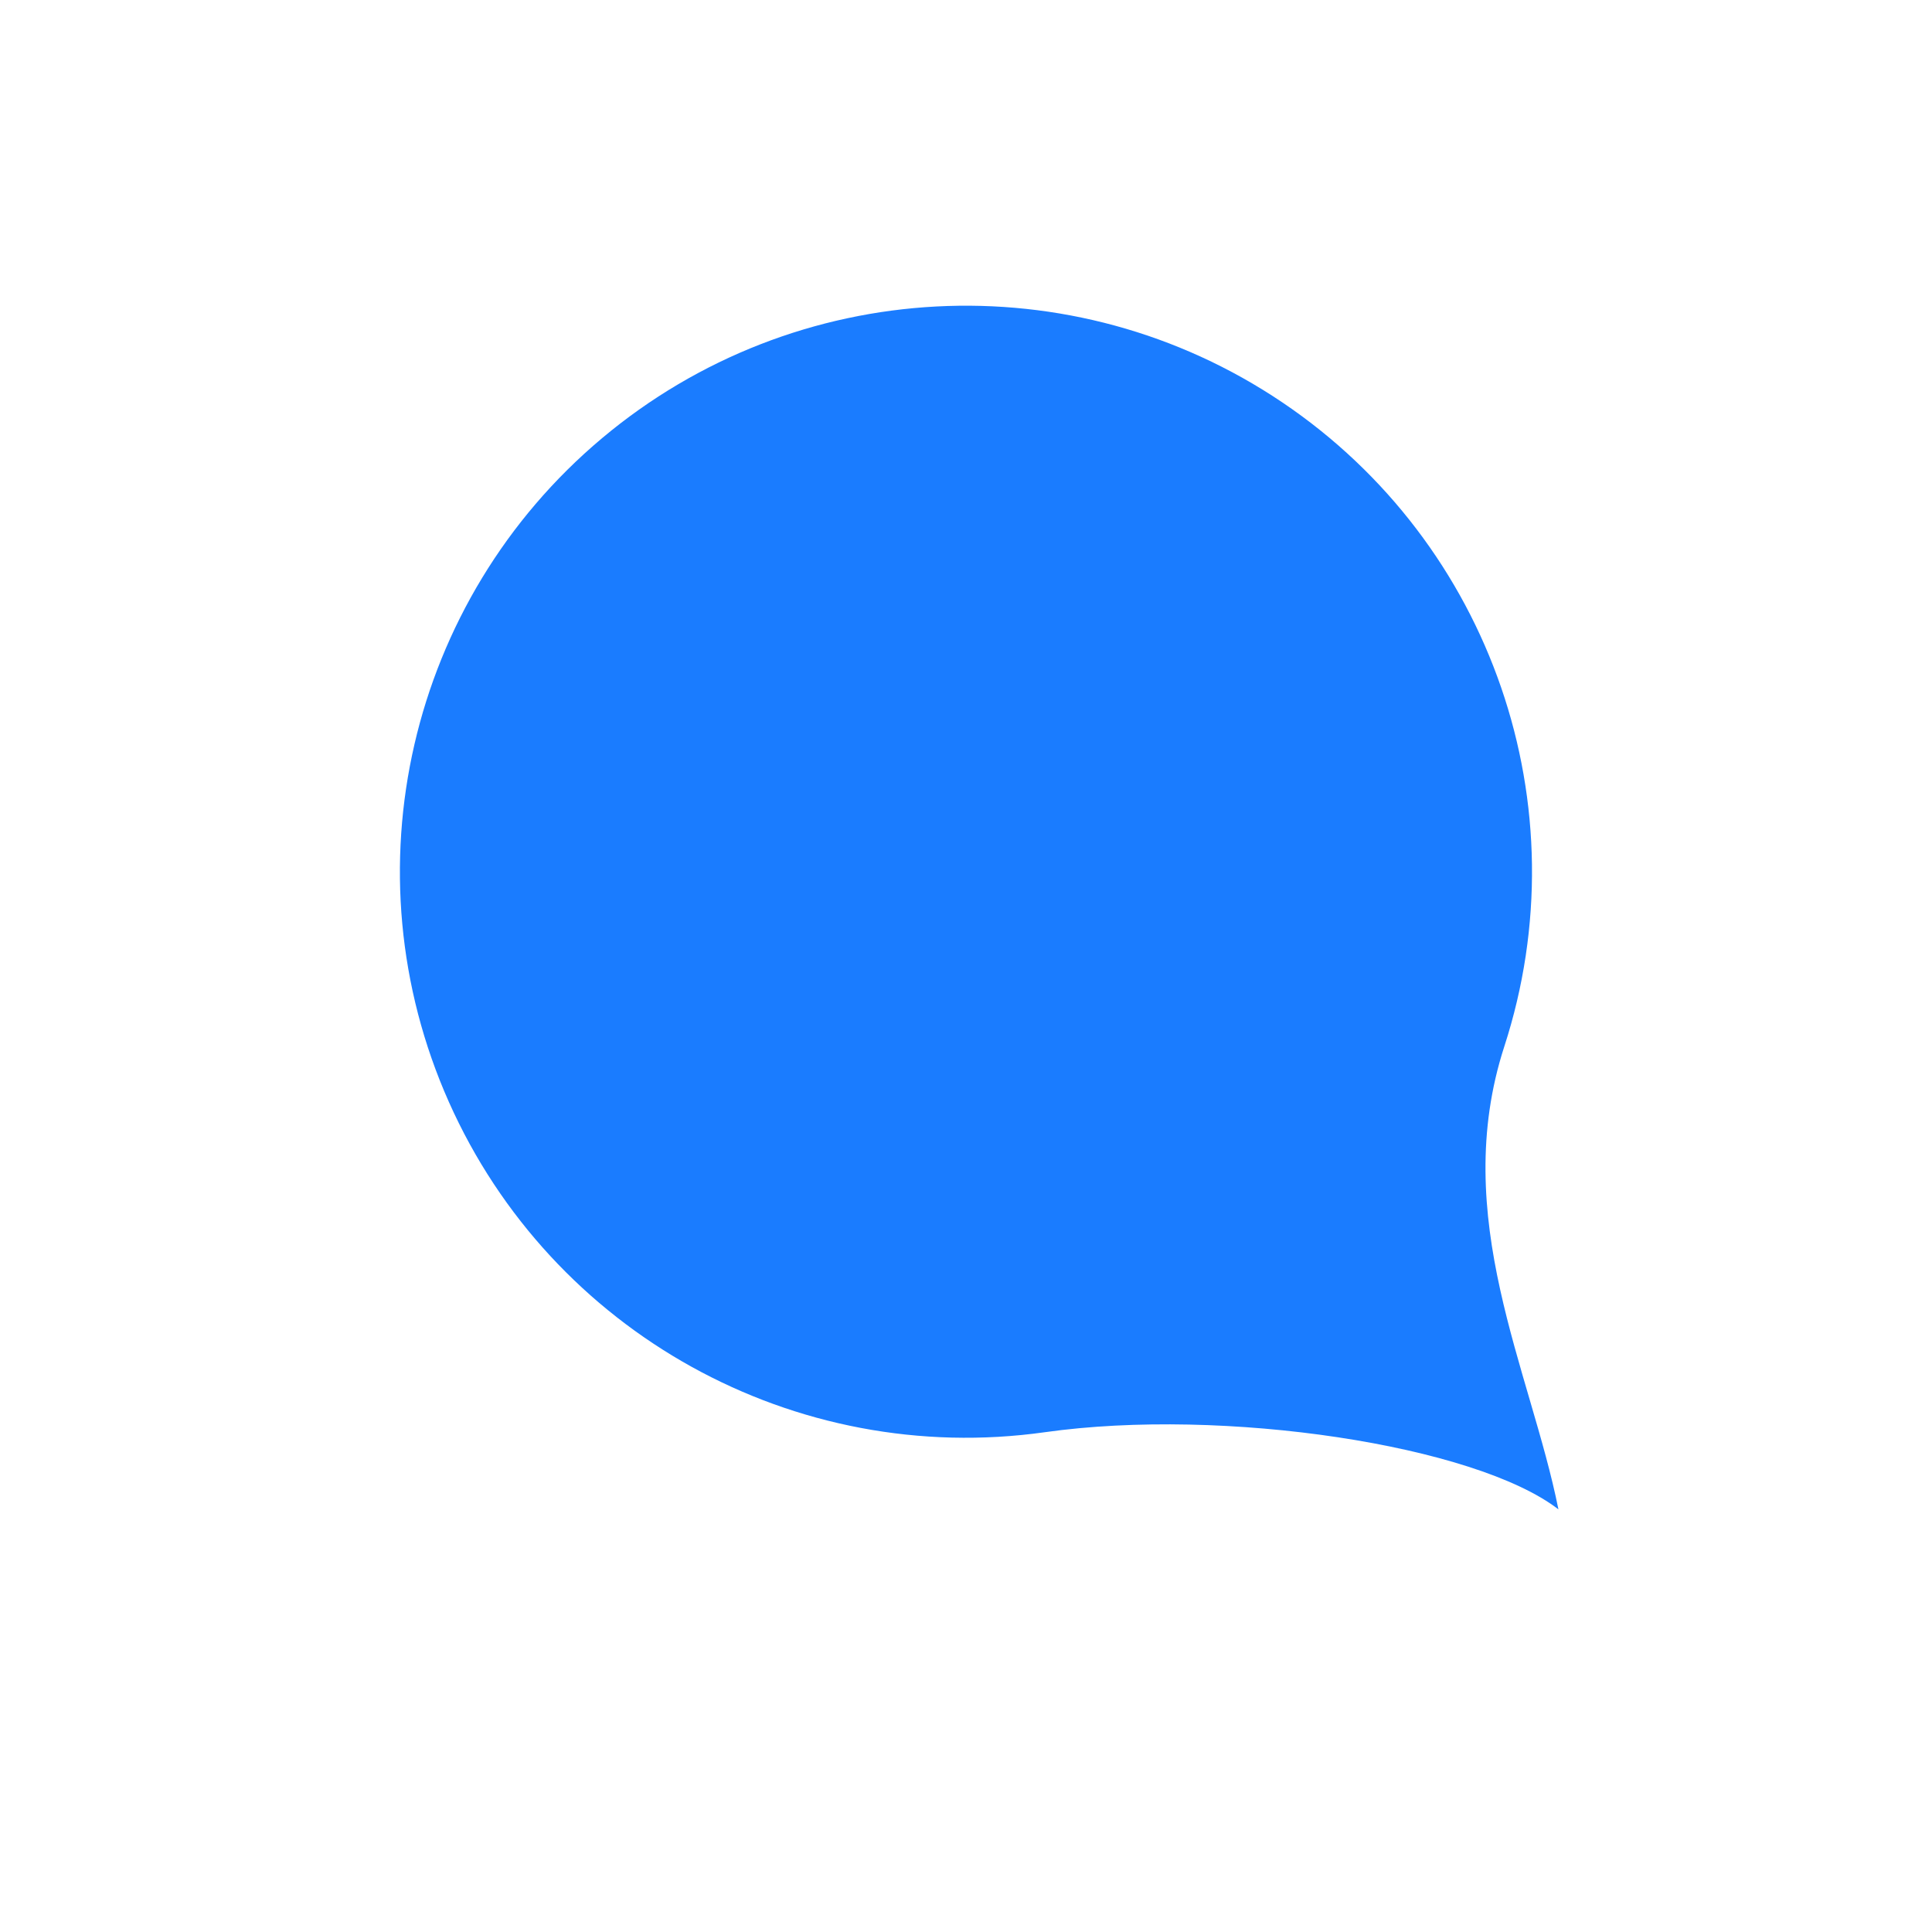
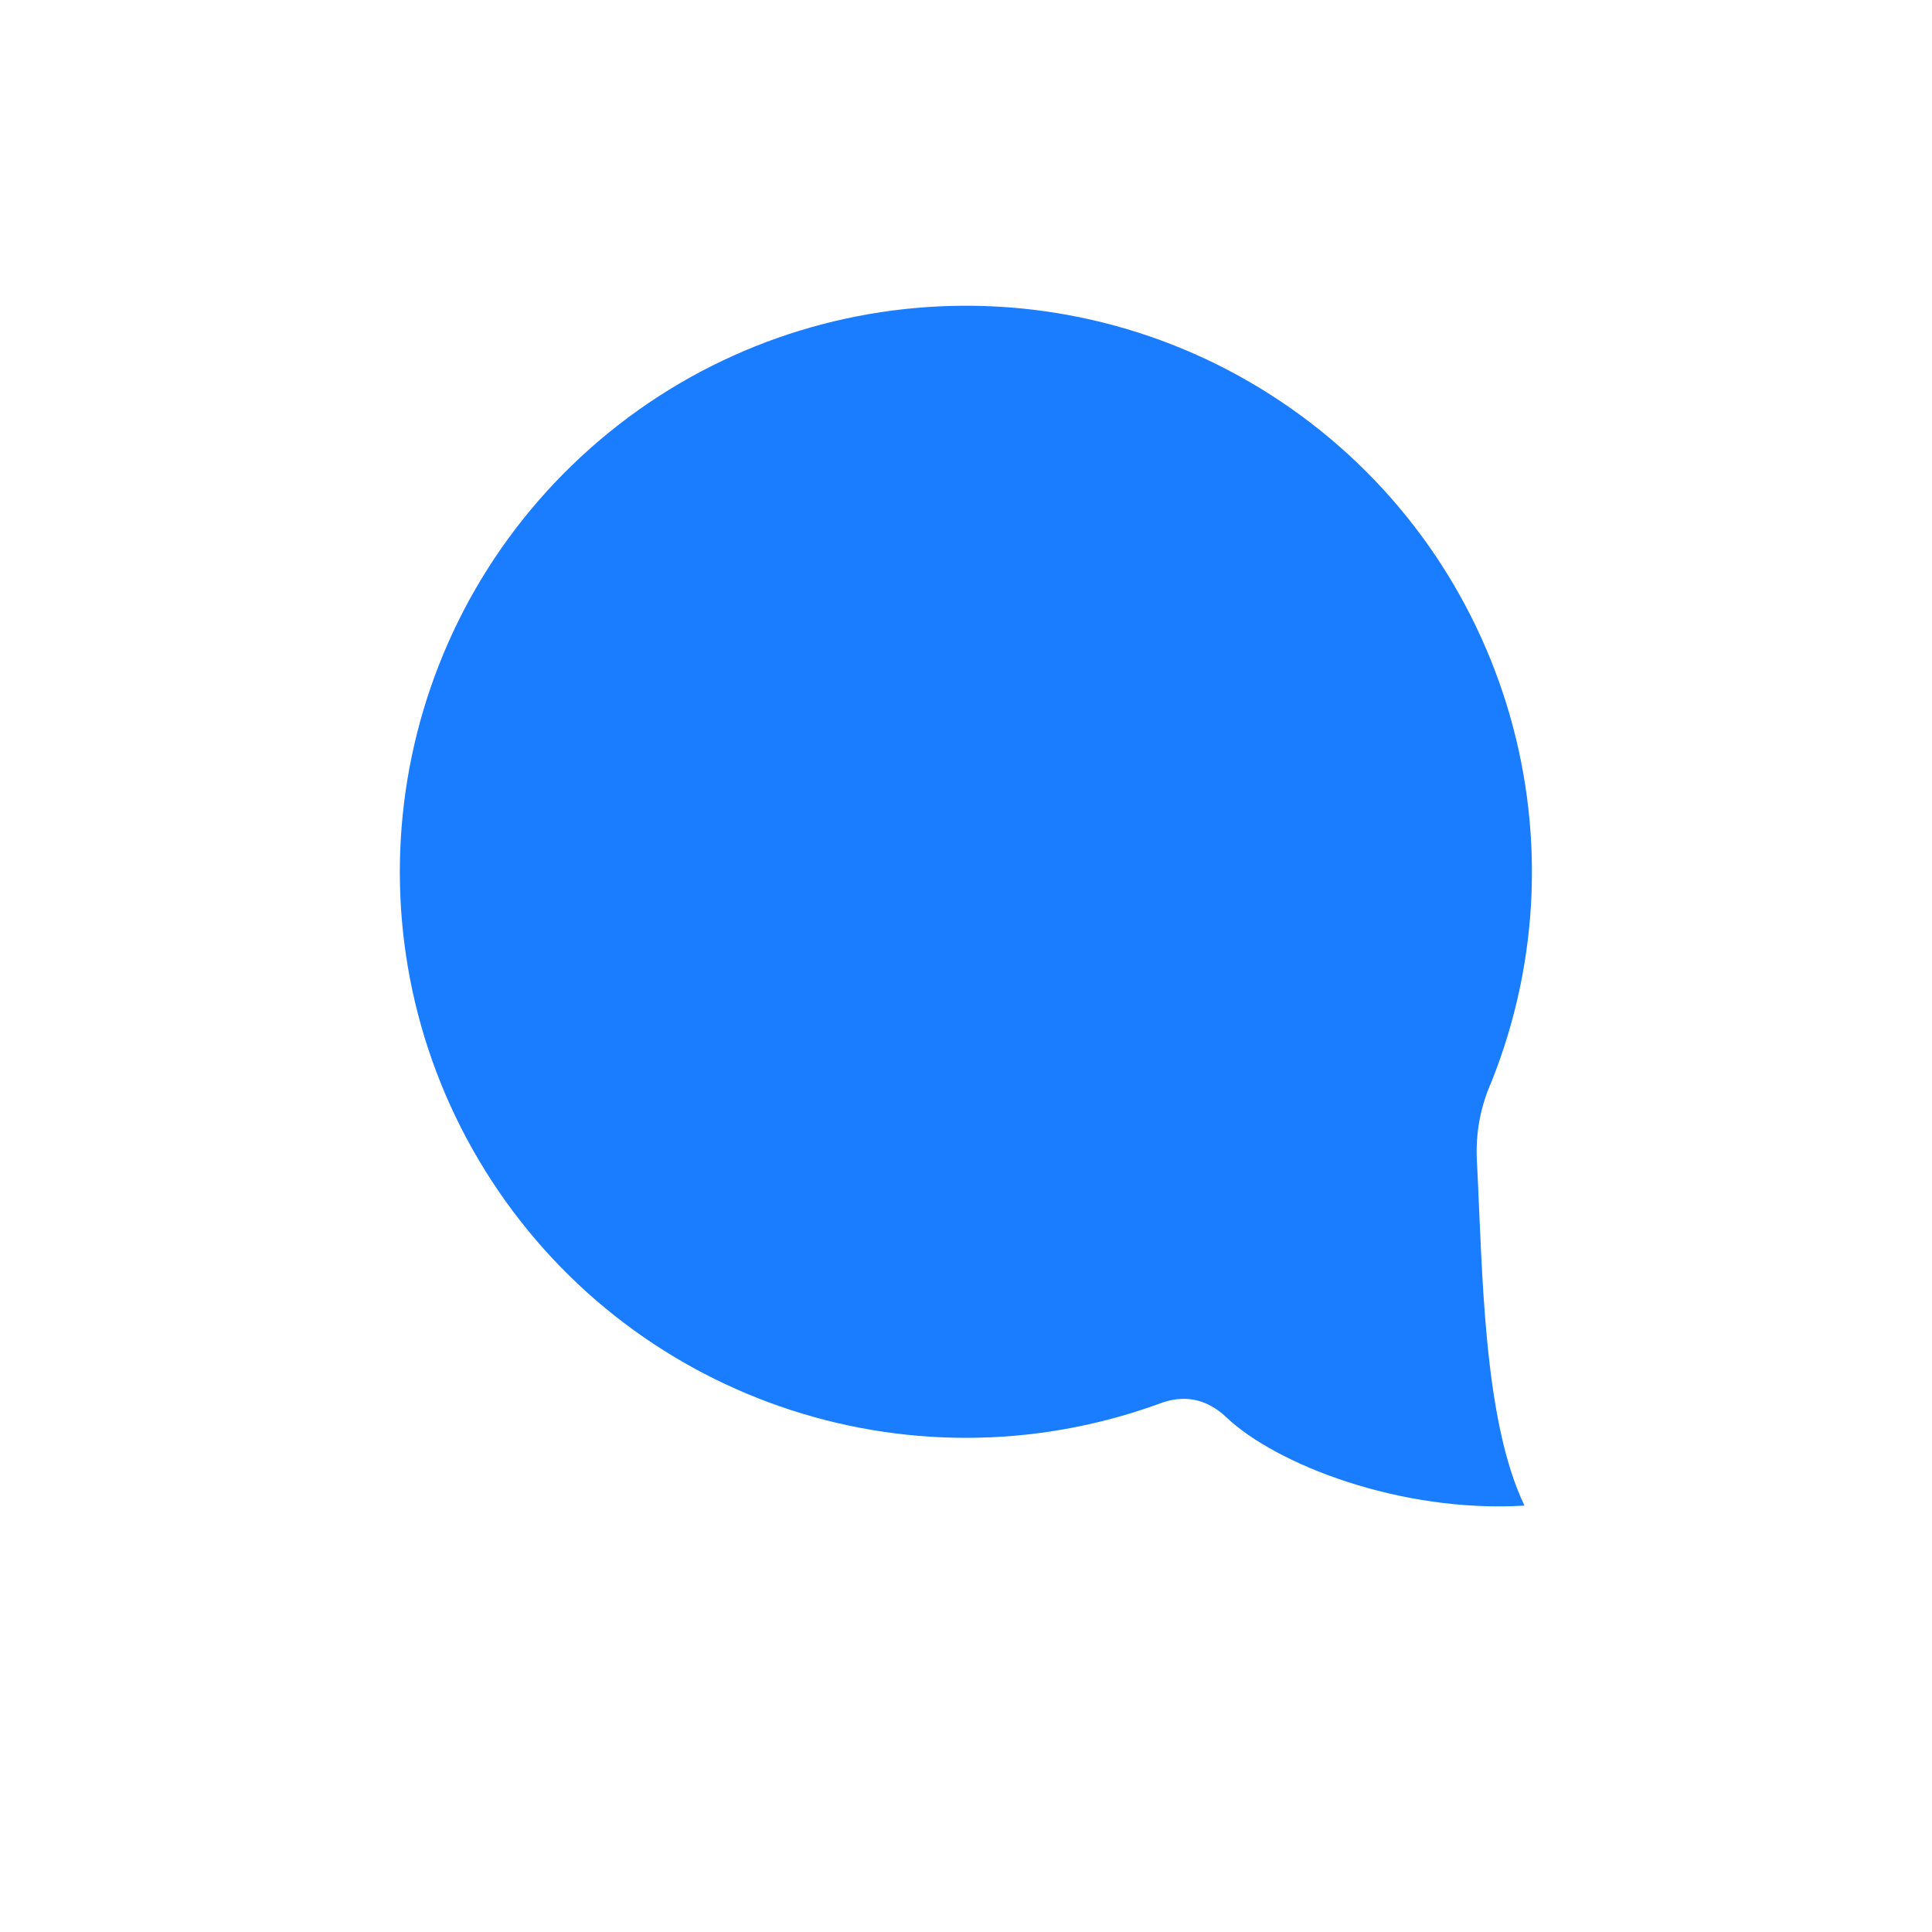
<svg xmlns="http://www.w3.org/2000/svg" width="1024" height="1024" viewBox="0 0 1024 1024">
-   <path d="M797.3 554.7 C768.0 645.1 811.2 726.0 826.0 800.0 C782.0 766.0 648.8 745.7 553.8 759.1 A300 300 0 1 1 797.3 554.7 Z" fill="#1A7CFF" />
+   <path d="M782.8 615.5 C785.8 673.4 786.0 752.0 808.0 798.0 C742.0 802.0 676.1 776.0 650.0 751.2 Q634.0 736.1 613.6 744.3 A300 300 0 1 1 790.5 573.4 Q781.6 593.5 782.8 615.5 Z" fill="#1A7CFF" />
</svg>
